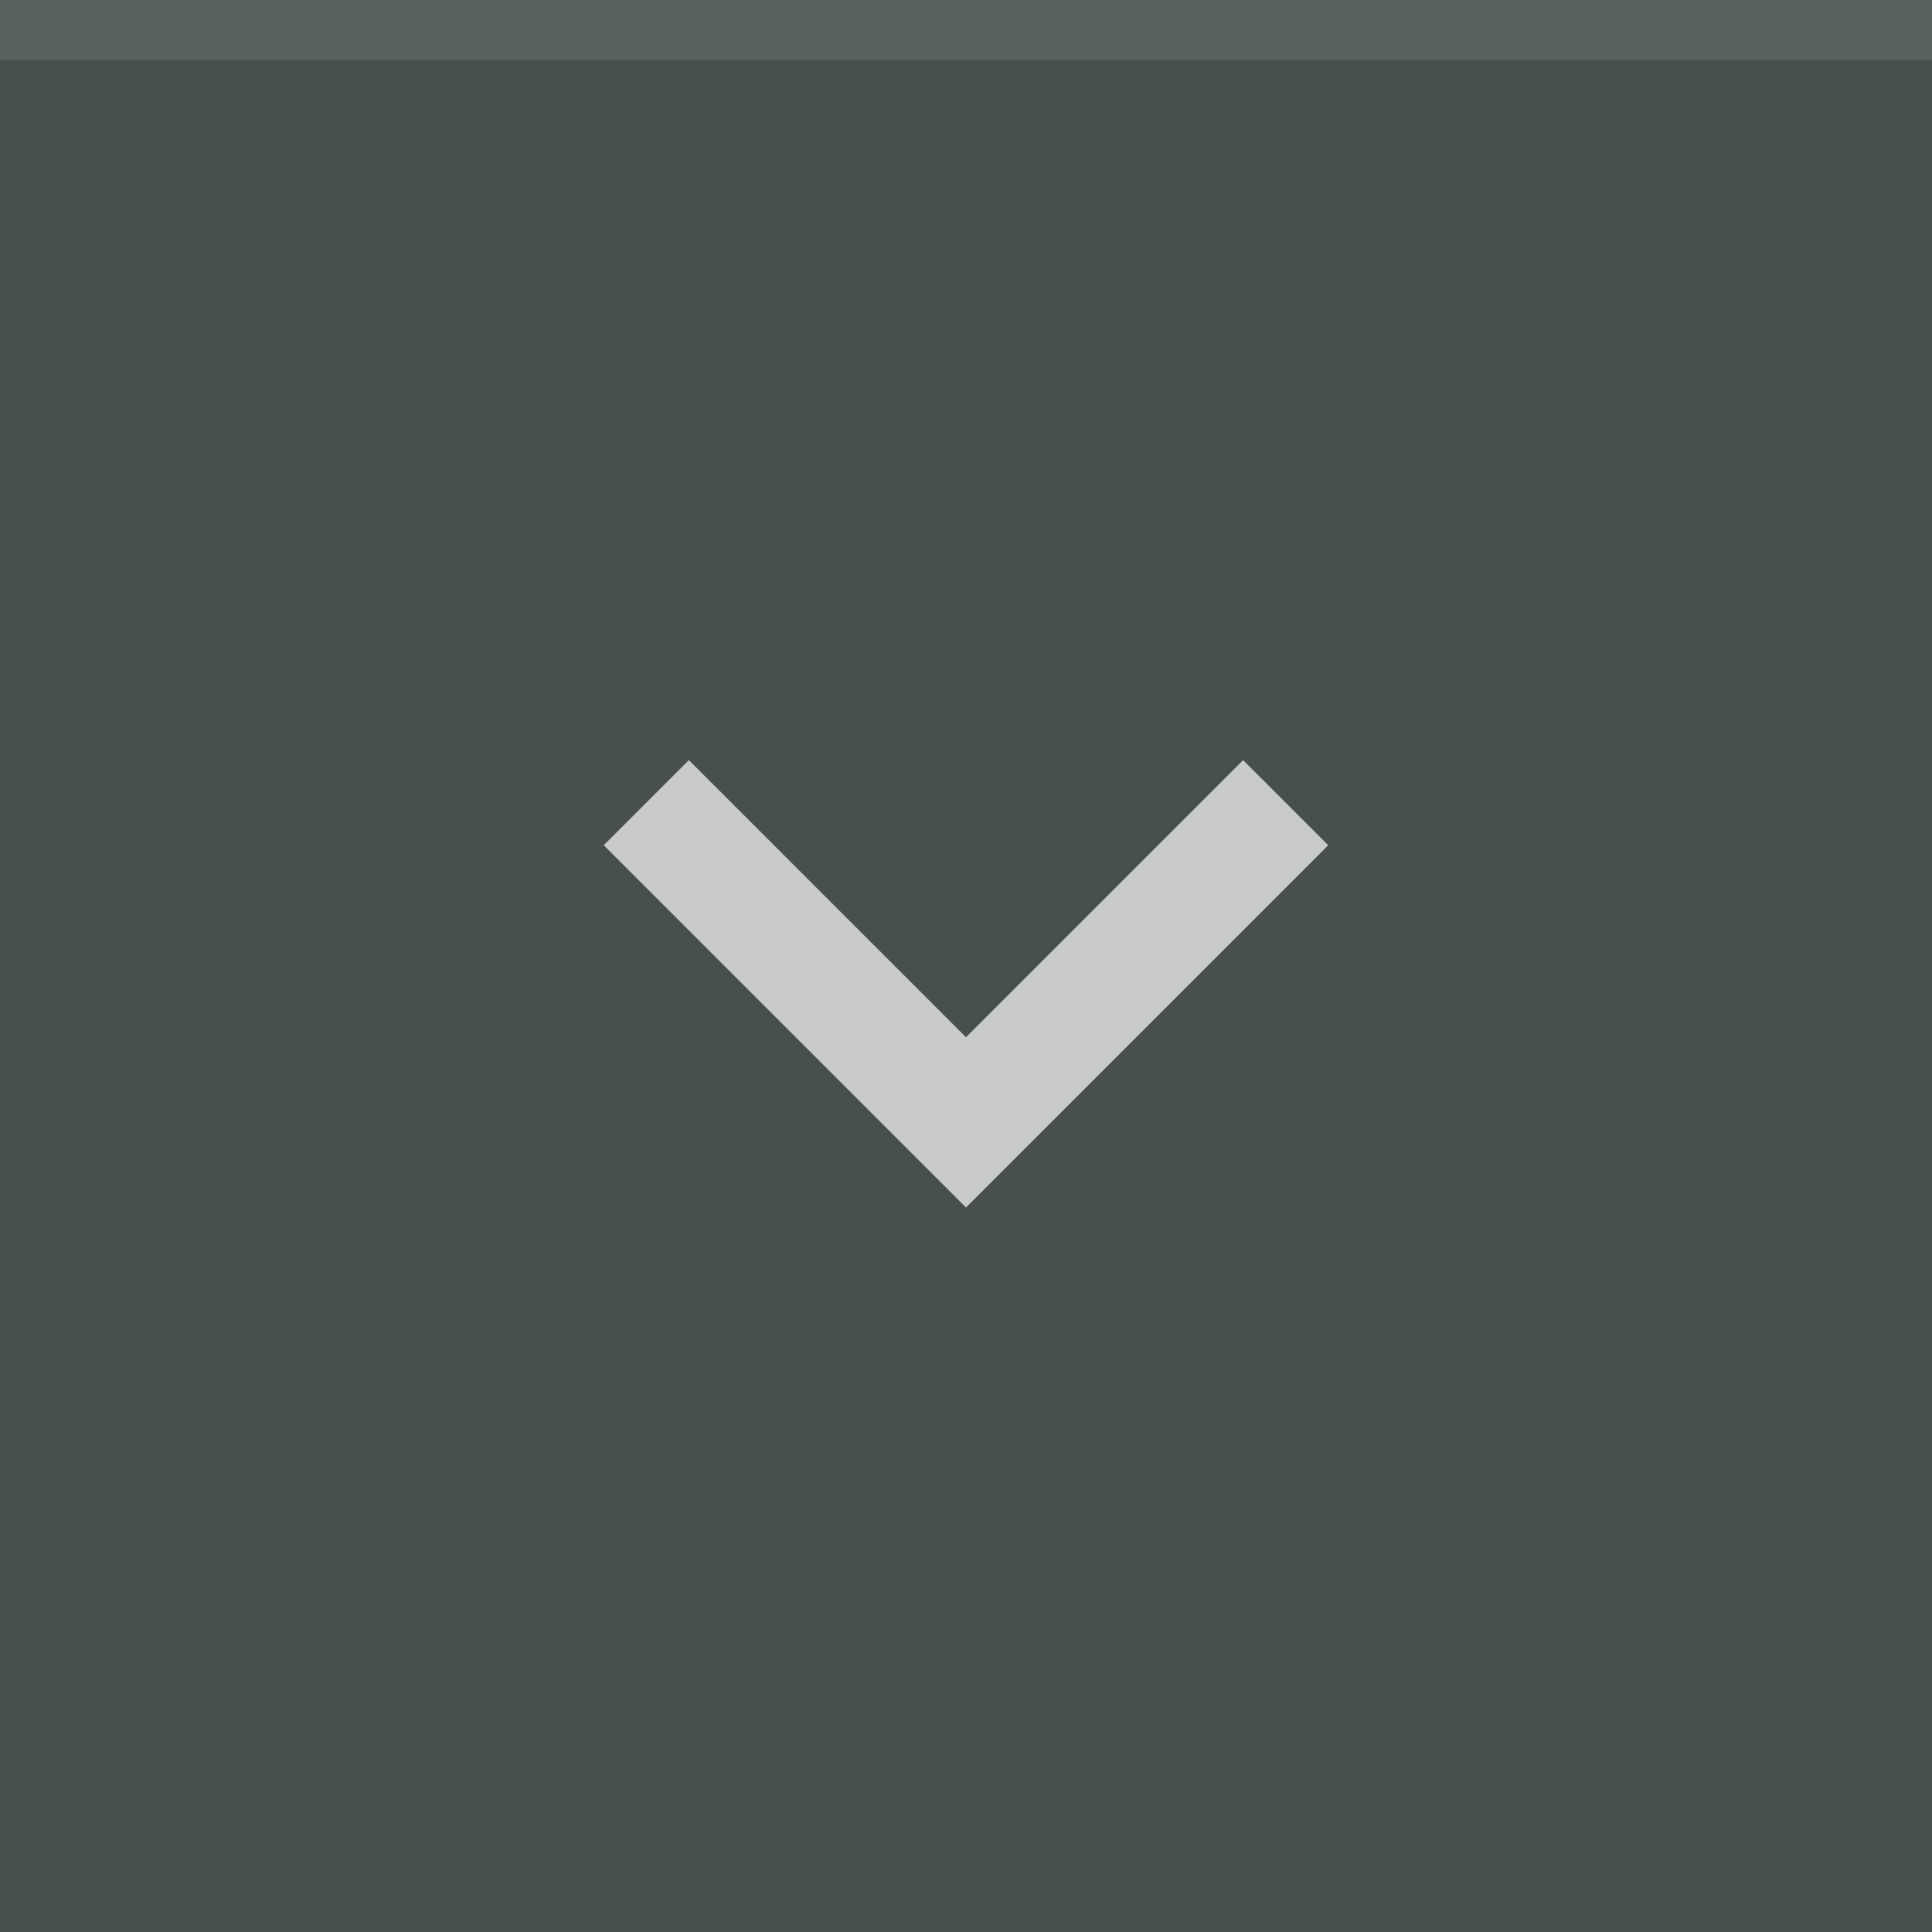
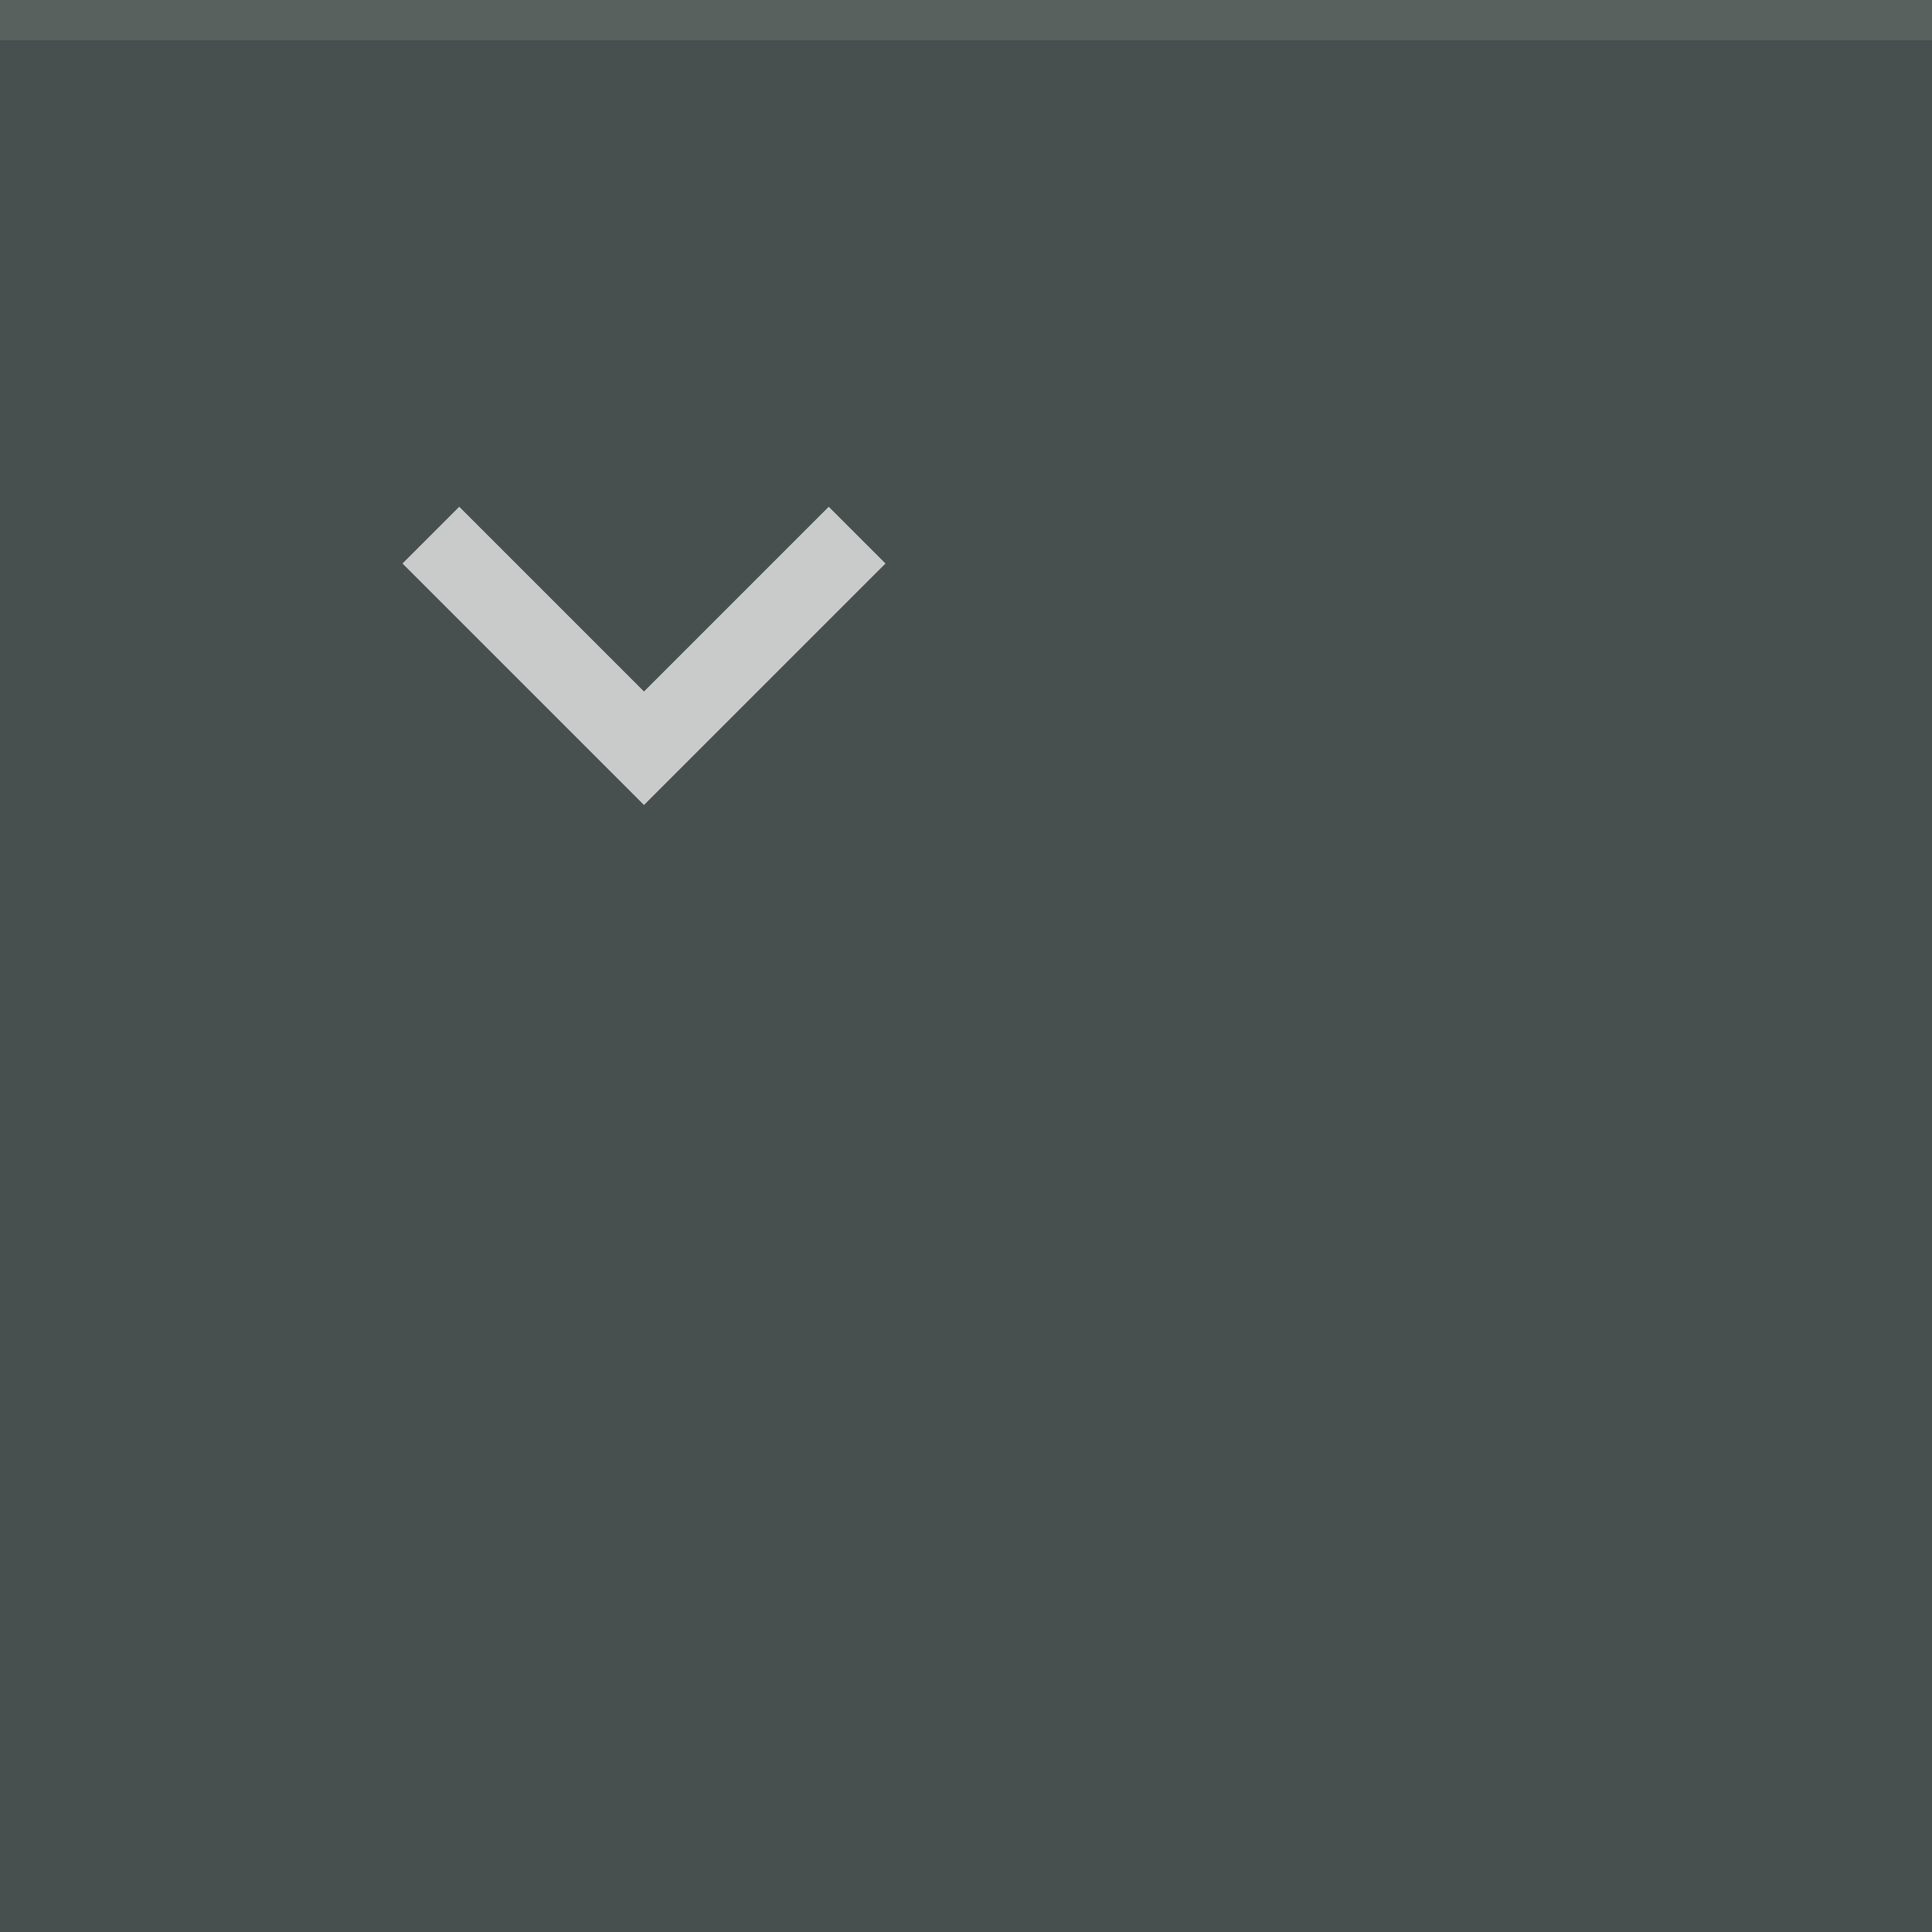
- <svg xmlns="http://www.w3.org/2000/svg" width="32" height="32" viewBox="0 0 32 32">
-   <rect width="32" height="32" fill="#47504e" />
-   <rect width="32" height="1" fill="#FFFFFF" fill-opacity="0.1" />
+ <svg xmlns="http://www.w3.org/2000/svg" width="48" height="48" viewBox="0 0 48 48">
+   <rect width="48" height="48" fill="#47504e" />
+   <rect width="48" height="1" fill="#FFFFFF" fill-opacity="0.1" />
  <g fill="#FFFFFF" opacity="0.7">
    <circle cx="16" cy="16" r="12" opacity="0" />
    <path d="m22 14-1.41-1.41-4.59 4.59-4.59-4.59-1.41 1.41l6 6z" />
  </g>
</svg>
